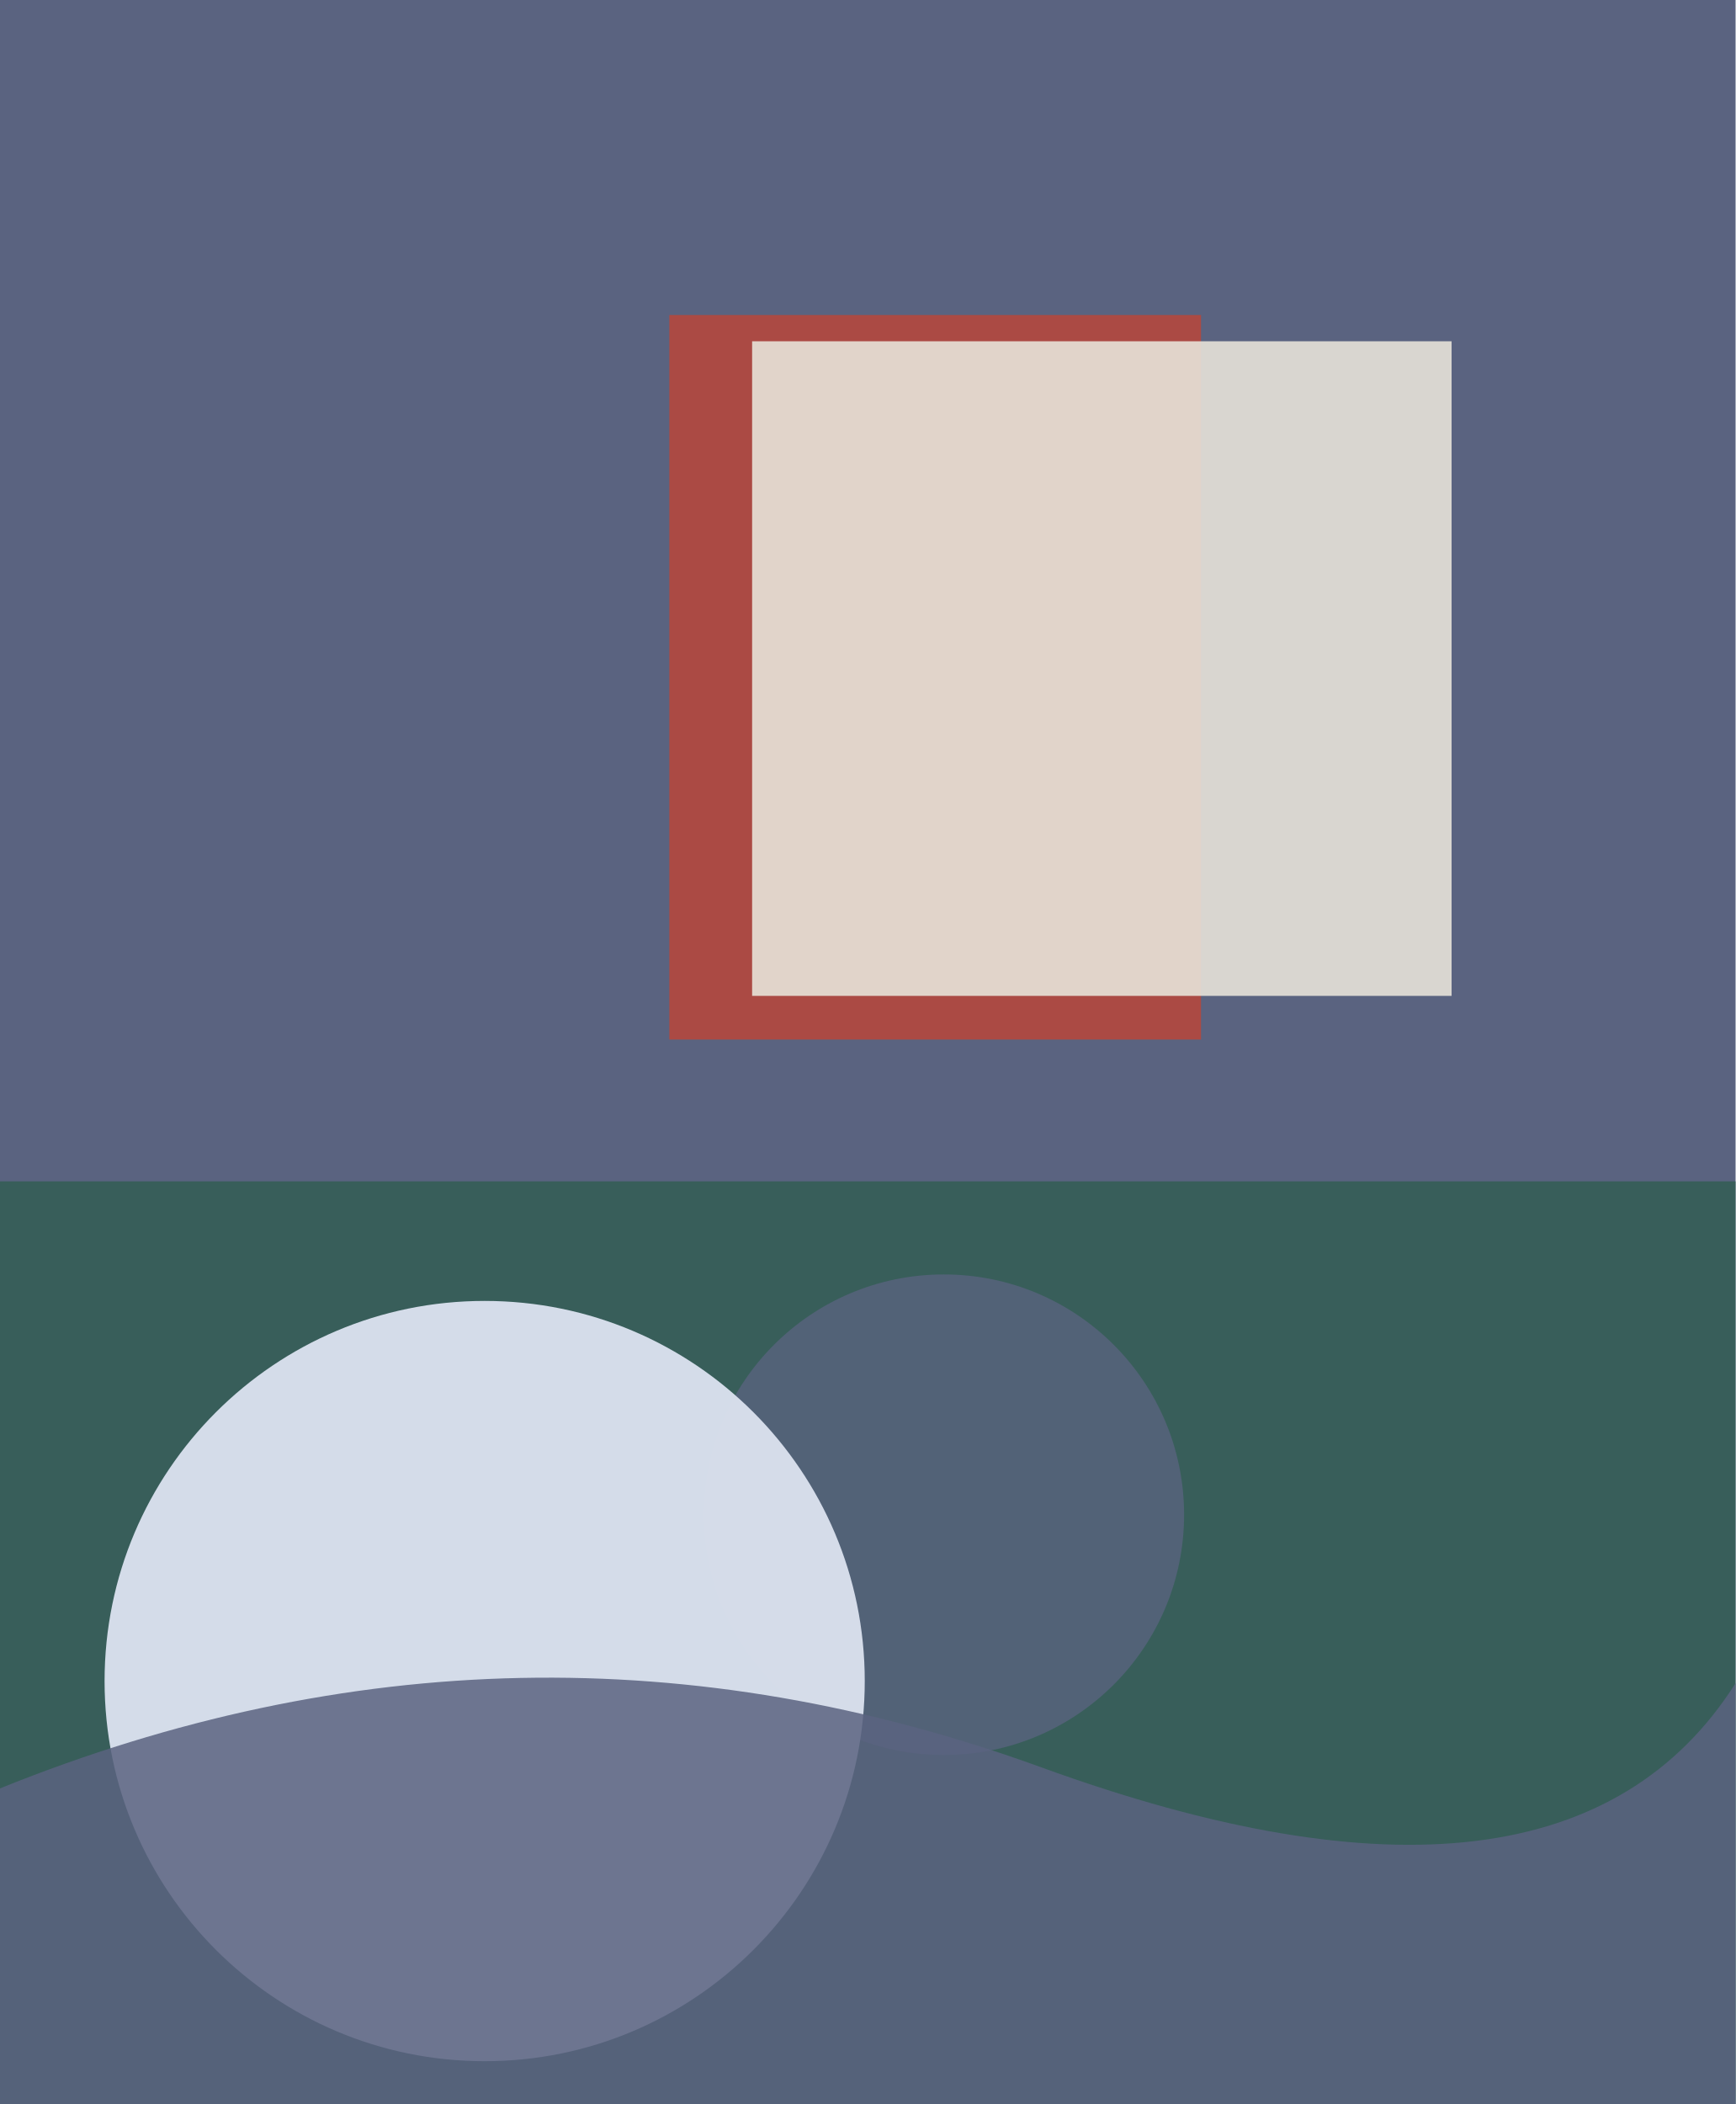
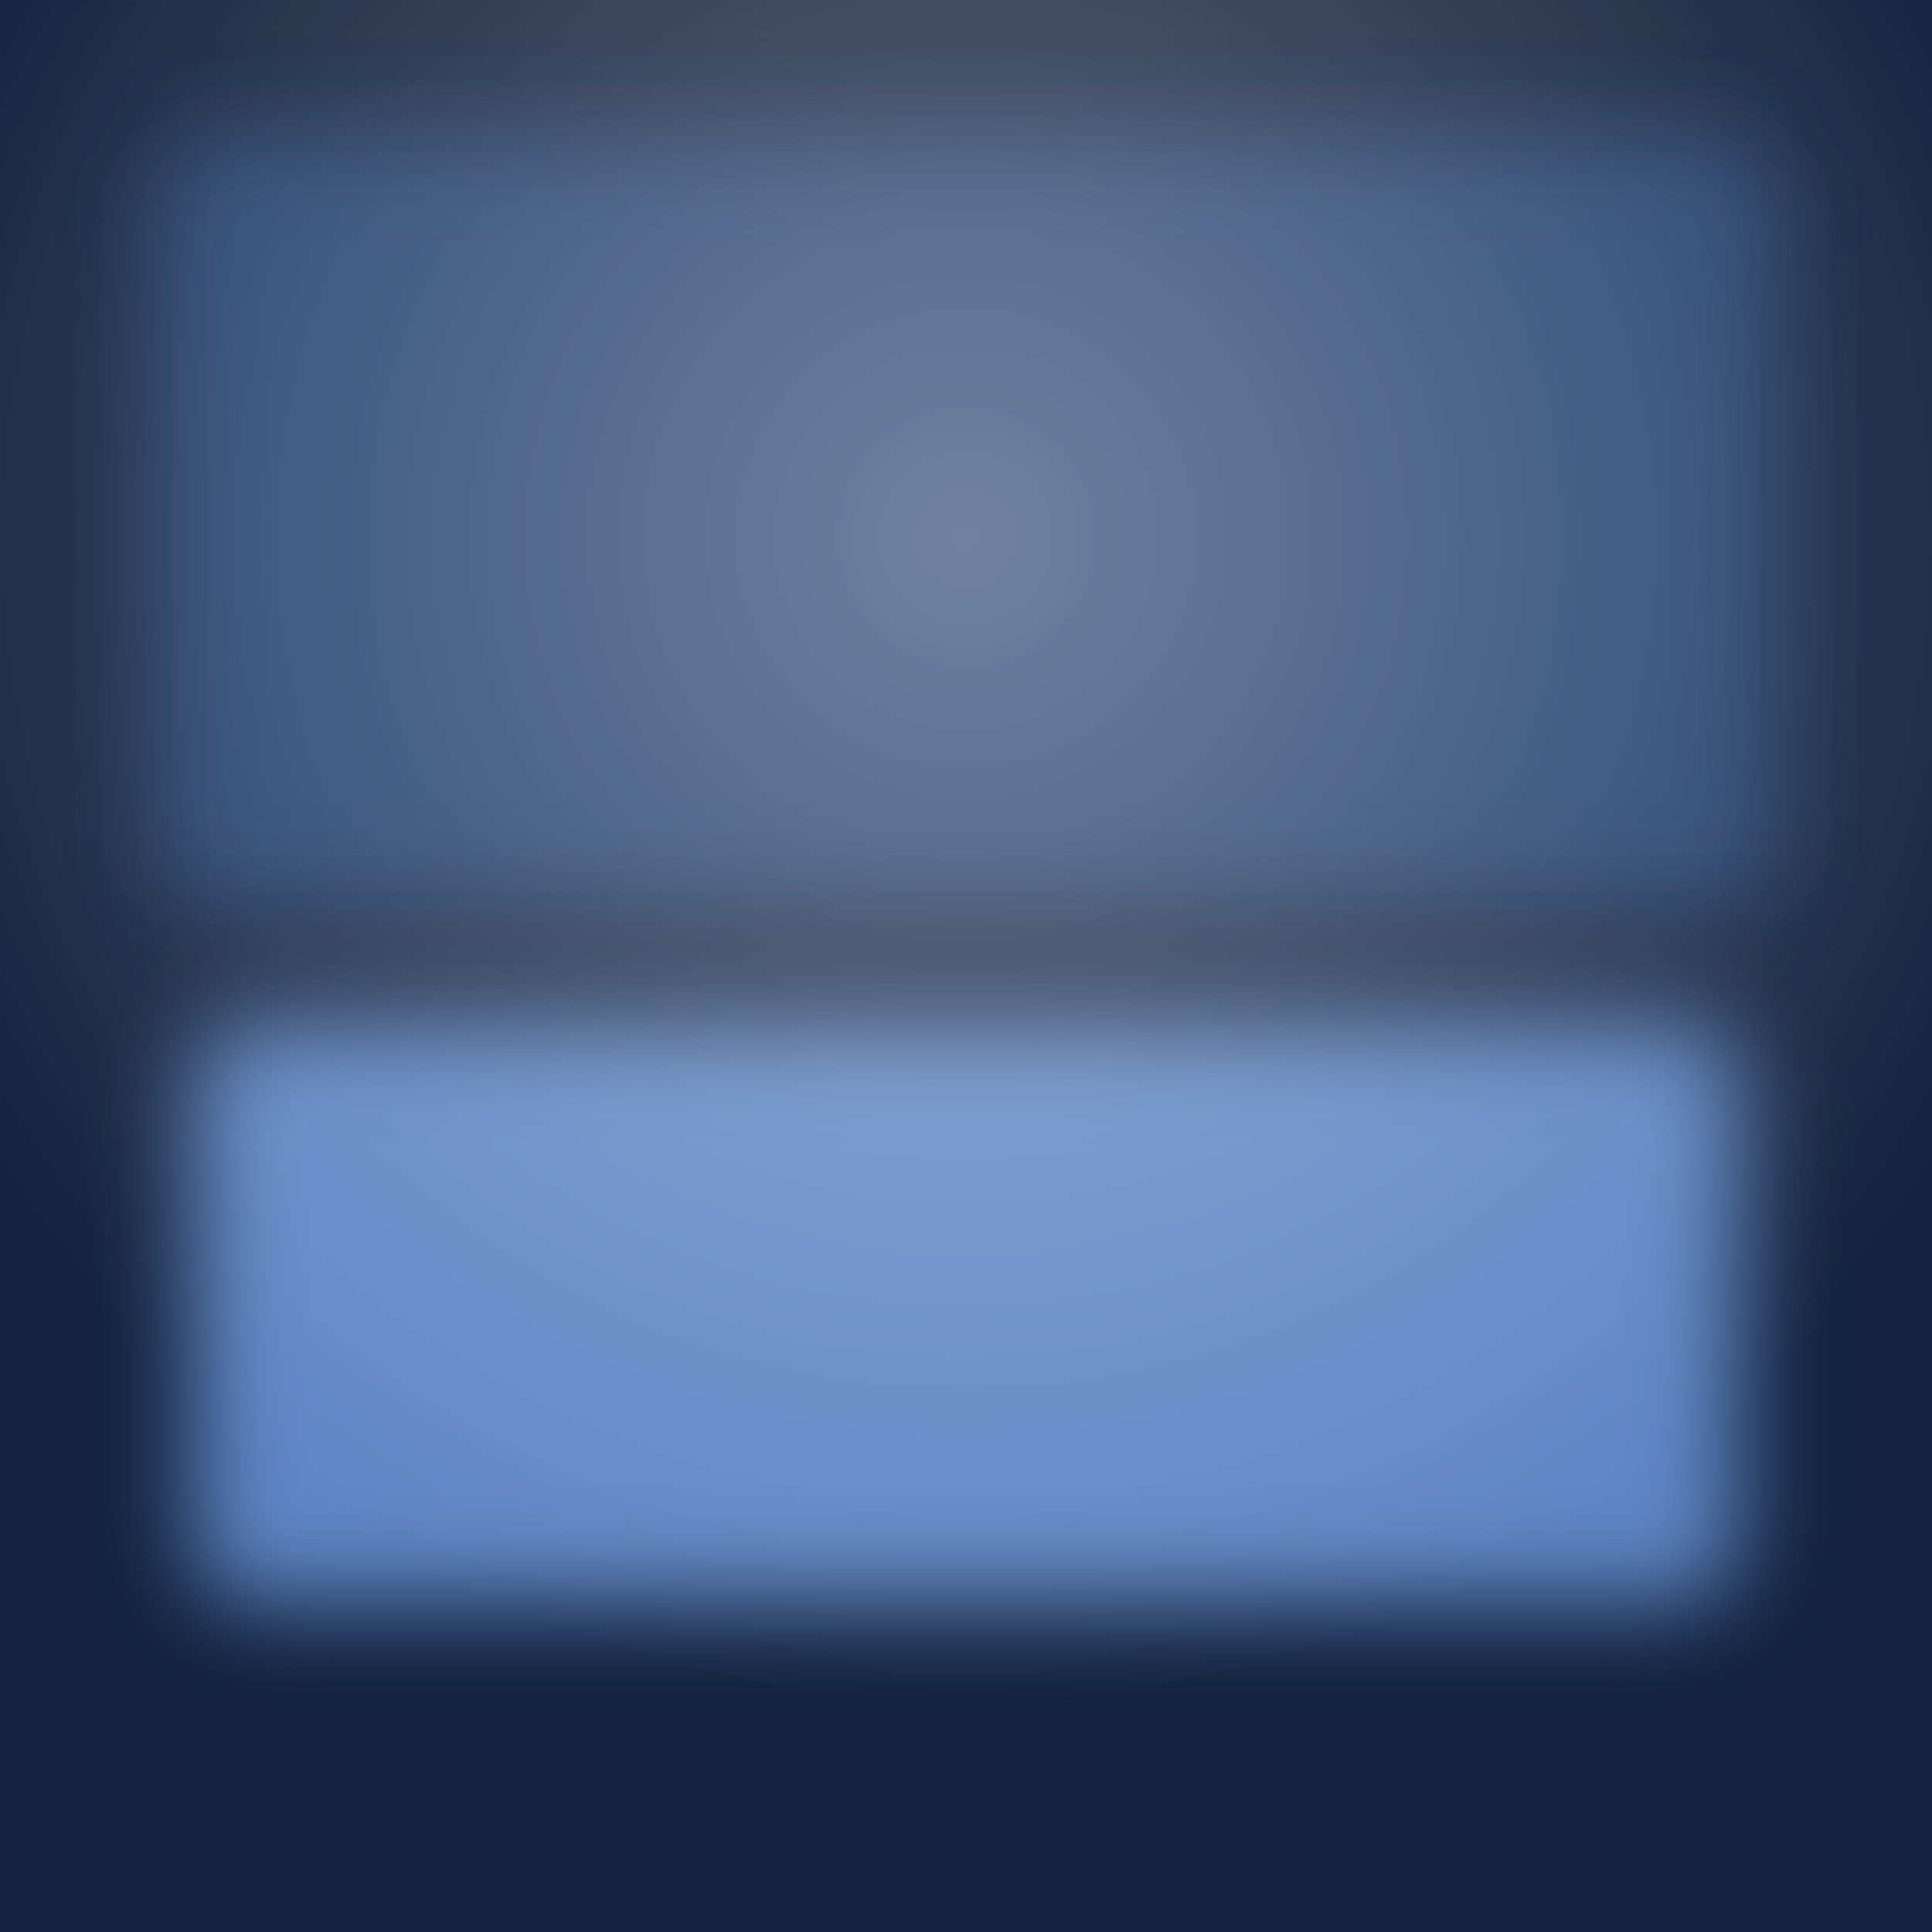
- <svg xmlns="http://www.w3.org/2000/svg" viewBox="0 0 660 800" width="660" height="800">
-   <rect width="660" height="800" fill="#5a6380" />
-   <rect y="449.18" width="660" height="800" fill="#2f5d50" opacity="0.8" />
-   <rect x="254.534" y="119.777" width="202.181" height="275.494" fill="#b8463a" opacity="0.857" />
-   <circle cx="358.921" cy="575.937" r="91.363" fill="#5a6380" opacity="0.757" />
-   <rect x="286.013" y="129.764" width="265.997" height="248.897" fill="#e8e3d9" opacity="0.898" />
-   <circle cx="184.306" cy="639.185" r="144.541" fill="#d7deec" opacity="0.978" />
-   <path d="M0 680 Q 198 600 396 672 T 660 640 V 800 H 0 Z" fill="#5a6380" opacity="0.85" />
+ <svg xmlns="http://www.w3.org/2000/svg" viewBox="0 0 800 800" width="800" height="800">
+   <defs>
+     <filter id="b7" x="-20%" y="-20%" width="140%" height="140%">
+       <feGaussianBlur stdDeviation="20" />
+     </filter>
+     <radialGradient id="g7" cx="50%" cy="28%" r="60%">
+       <stop offset="0" stop-color="#fff" stop-opacity="0.35" />
+       <stop offset="1" stop-color="#fff" stop-opacity="0" />
+     </radialGradient>
+   </defs>
+   <rect width="800" height="800" fill="#13223d" />
+   <g filter="url(#b7)">
+     <rect x="64" y="56" width="672" height="320" rx="24" fill="#24406e" />
+     <rect x="80" y="424" width="640" height="240" rx="24" fill="#5f86c4" />
+   </g>
+   <rect width="800" height="800" fill="url(#g7)" />
</svg>
